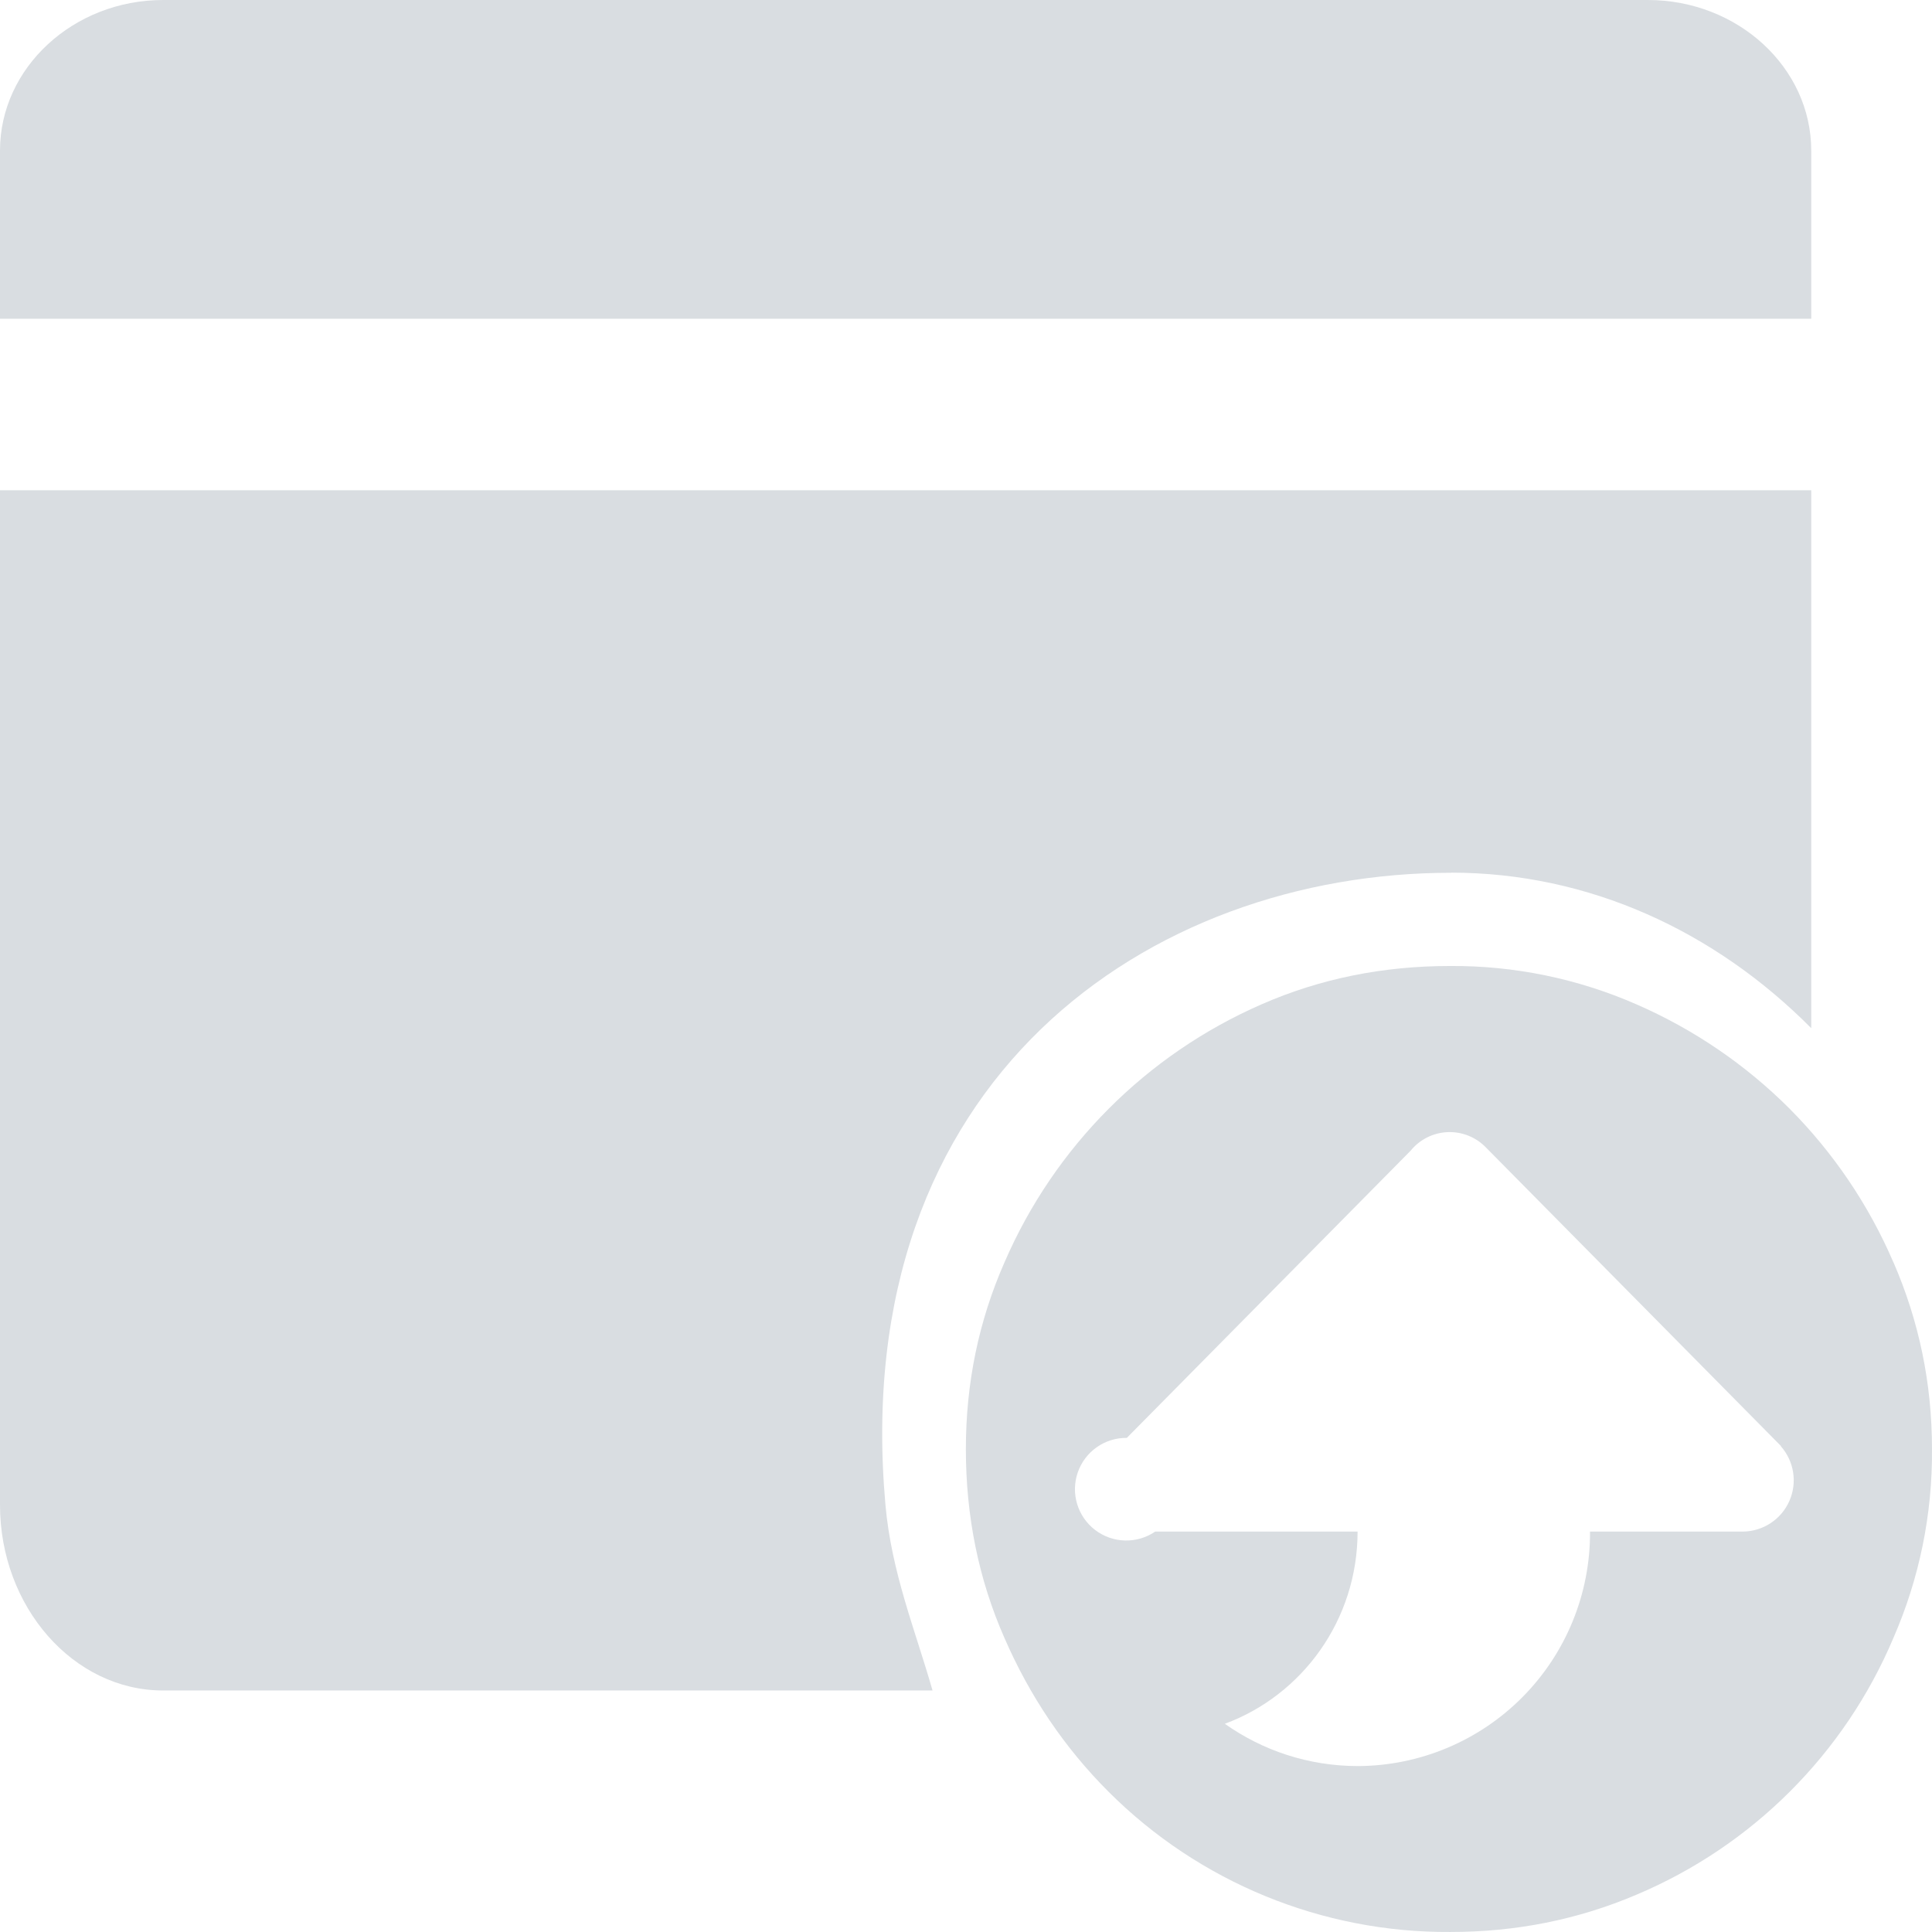
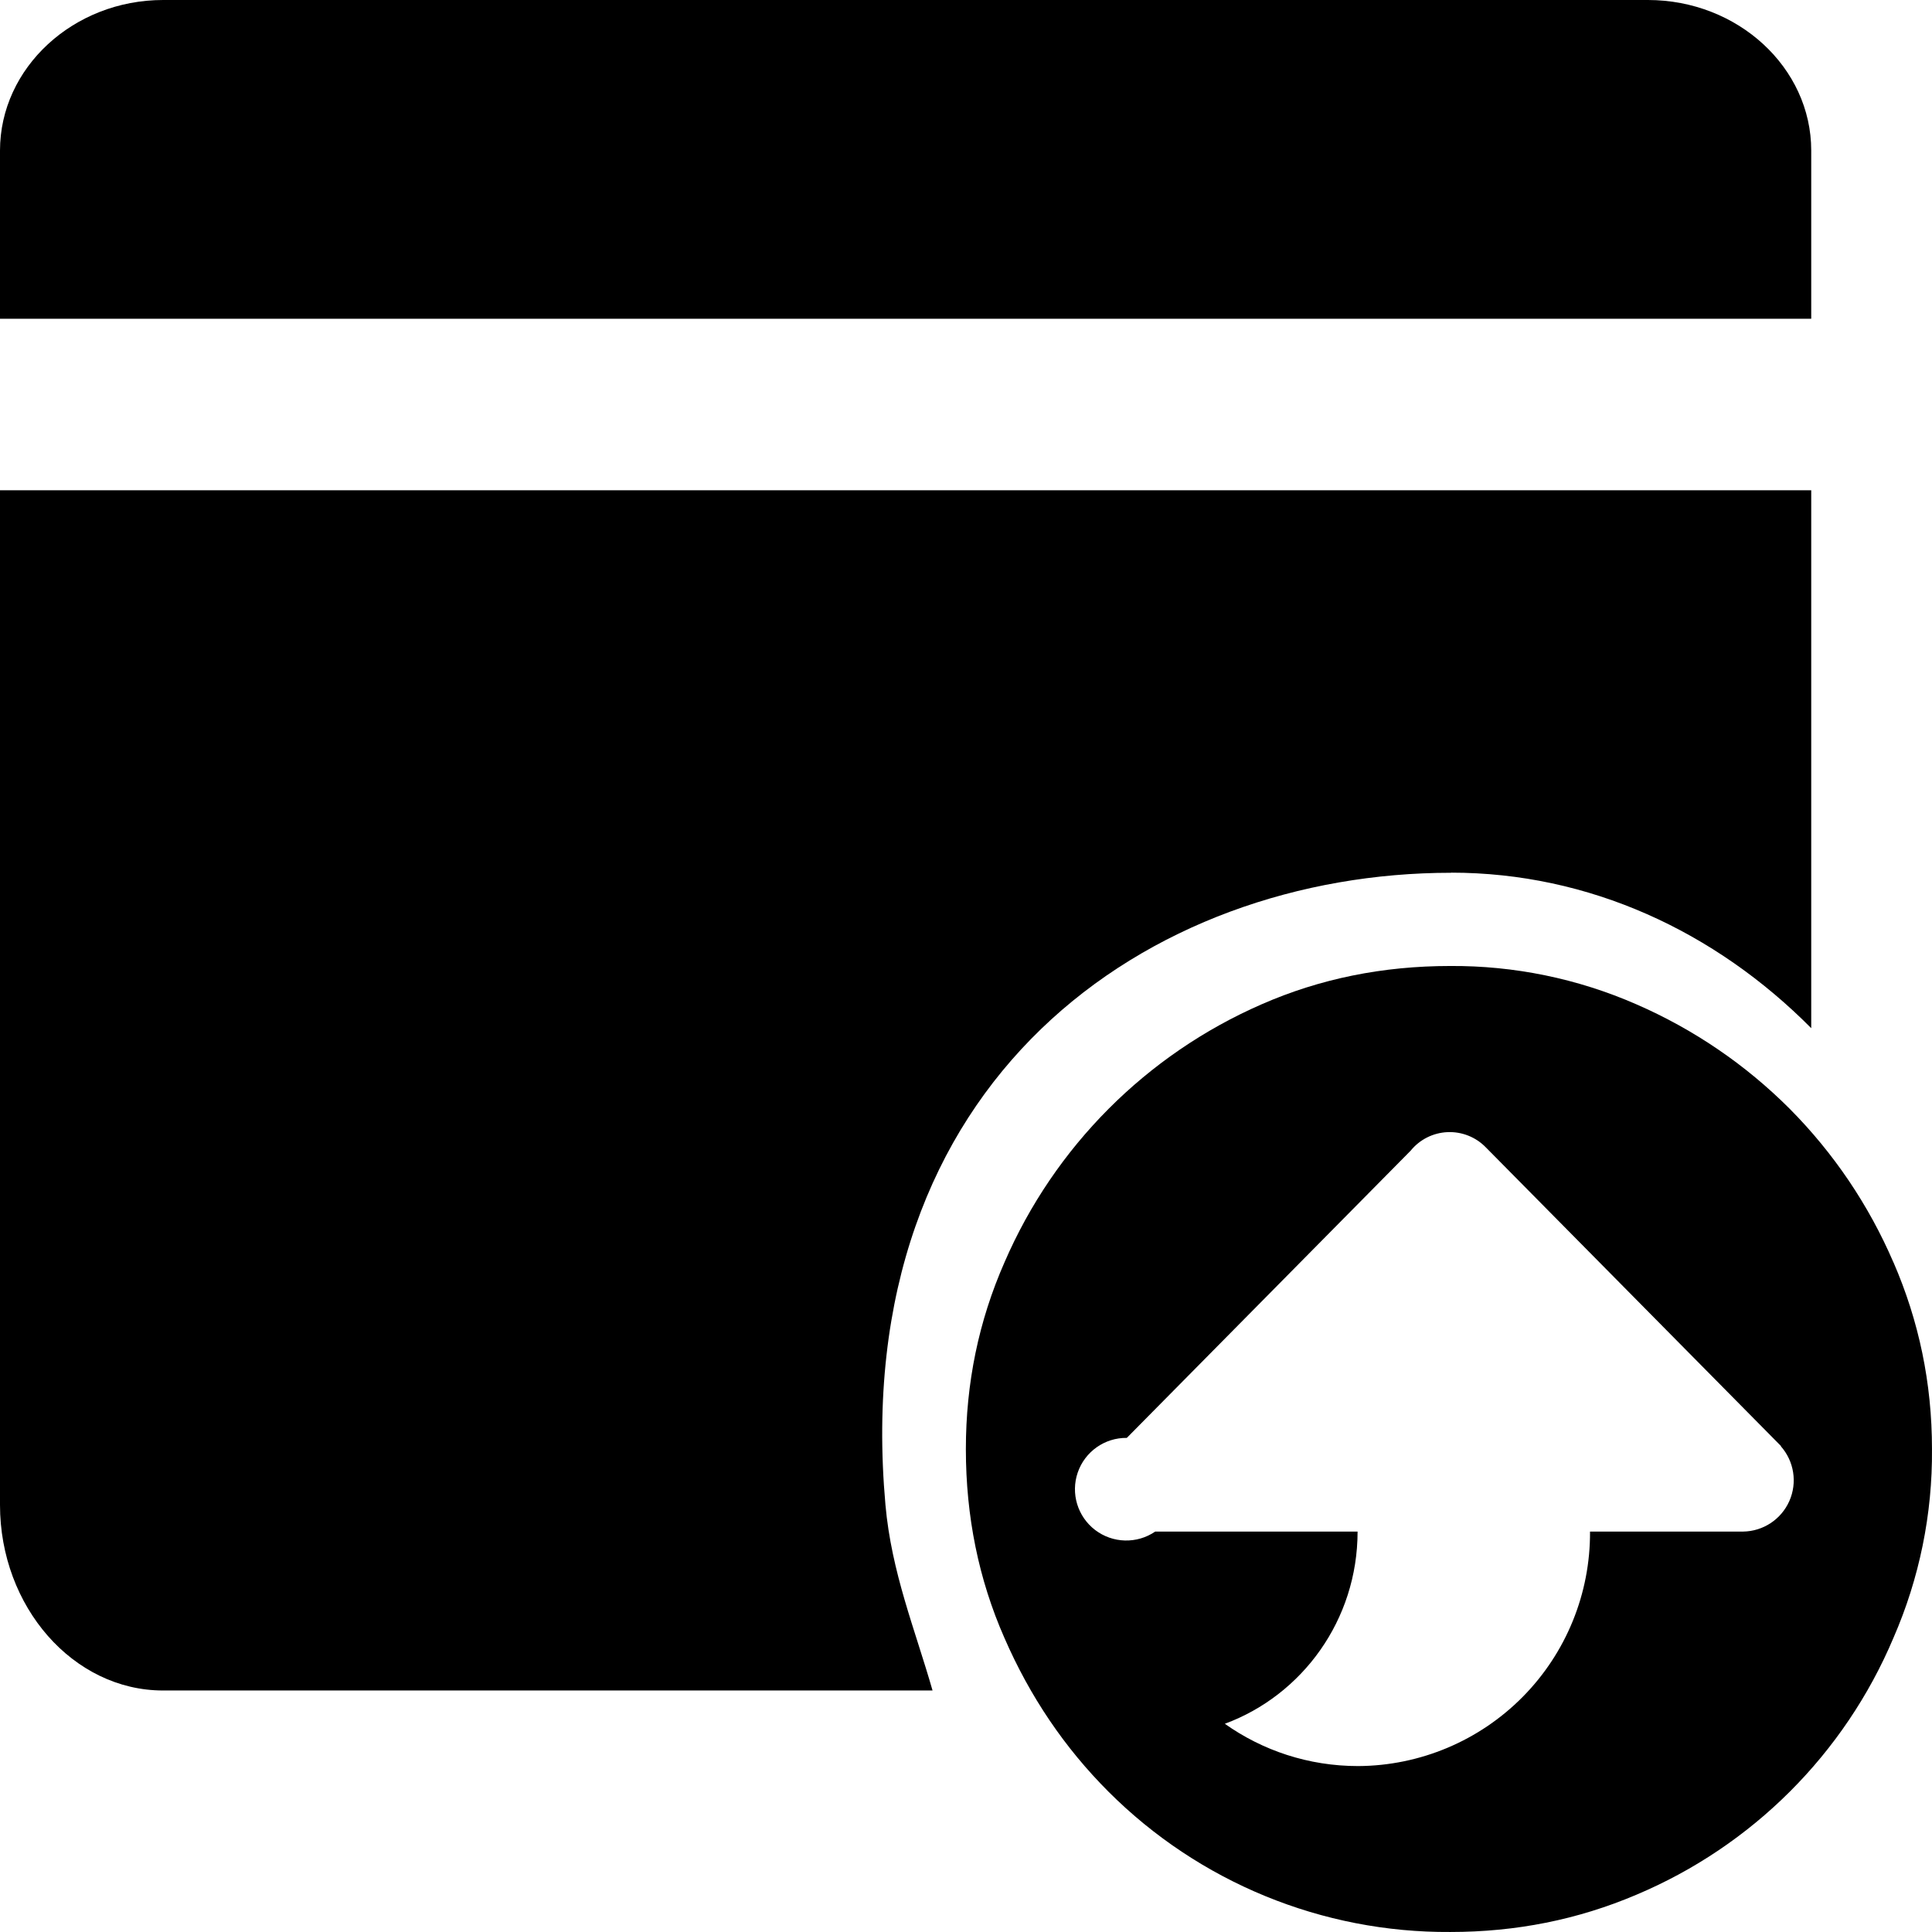
- <svg xmlns="http://www.w3.org/2000/svg" class="icon" width="48px" height="48.00px" viewBox="0 0 1024 1024" version="1.1">
-   <path fill="#D9DDE1" d="M959.991 79.807C959.991 35.84 921.079 0 873.4 0H86.463C38.912 0 0 35.904 0 79.807V168.958h959.991V79.807z m-190.91 382.716c73.215 0 139.967 31.104 190.91 82.431V259.838H0v537.787C0 851.704 38.912 895.992 86.399 895.992h407.868c-9.28-32.384-21.76-62.527-24.96-98.367-20.16-225.854 140.159-335.037 299.773-335.037z" />
-   <path fill="#D9DDE1" d="M1003.575 669.114a262.846 262.846 0 0 0-55.039-81.471 263.486 263.486 0 0 0-81.279-55.359A242.174 242.174 0 0 0 768.633 511.995c-35.712 0-68.927 6.72-99.903 20.288a263.166 263.166 0 0 0-136.319 136.767c-13.696 31.104-20.48 64.063-20.48 99.007 0 35.712 6.784 69.055 20.416 100.031 13.504 31.04 31.872 58.239 55.167 81.535A253.886 253.886 0 0 0 768.697 1023.99c34.88 0 67.519-6.528 98.559-19.712a255.678 255.678 0 0 0 136.319-136.191A245.118 245.118 0 0 0 1023.99 767.993c0-34.944-6.912-67.839-20.416-98.943z m-354.429 244.542c41.088-15.168 70.399-55.039 70.399-101.887H612.282a27.2 27.2 0 1 1-15.04-49.664l150.399-152.191a26.688 26.688 0 0 1 39.936-1.728l156.415 158.271-0.128 0.064a27.2 27.2 0 0 1-19.968 45.248h-81.151a123.519 123.519 0 0 1-122.879 124.287c-26.368 0-50.688-8.256-70.655-22.4z" />
+ <svg xmlns="http://www.w3.org/2000/svg" class="icon" width="48" height="48" viewBox="0 0 1024 1024">
+   <path d="M959.991 79.807C959.991 35.84 921.079 0 873.4 0H86.463C38.912 0 0 35.904 0 79.807v89.151h959.991v-89.15zm-190.91 382.717c73.215 0 139.966 31.103 190.91 82.43V259.839H0v537.787c0 54.079 38.912 98.367 86.4 98.367h407.867c-9.28-32.384-21.76-62.528-24.96-98.367-20.16-225.854 140.16-335.037 299.774-335.037z" />
+   <path d="M1003.575 669.114a262.846 262.846 0 00-55.04-81.472 263.486 263.486 0 00-81.28-55.359 242.174 242.174 0 00-98.622-20.288c-35.712 0-68.928 6.72-99.903 20.288A263.166 263.166 0 00532.41 669.05c-13.696 31.103-20.48 64.063-20.48 99.007 0 35.711 6.784 69.055 20.416 100.03 13.504 31.04 31.872 58.24 55.167 81.536a253.886 253.886 0 00181.183 74.367c34.88 0 67.52-6.528 98.559-19.711a255.678 255.678 0 00136.319-136.191 245.118 245.118 0 0020.415-100.095c0-34.944-6.912-67.84-20.415-98.943zm-354.43 244.541c41.089-15.167 70.4-55.039 70.4-101.887H612.282a27.2 27.2 0 11-15.04-49.663l150.399-152.19a26.688 26.688 0 0139.936-1.729l156.414 158.27-.128.065a27.2 27.2 0 01-19.968 45.247h-81.15a123.519 123.519 0 01-122.88 124.287c-26.368 0-50.687-8.256-70.655-22.4z" />
</svg>
